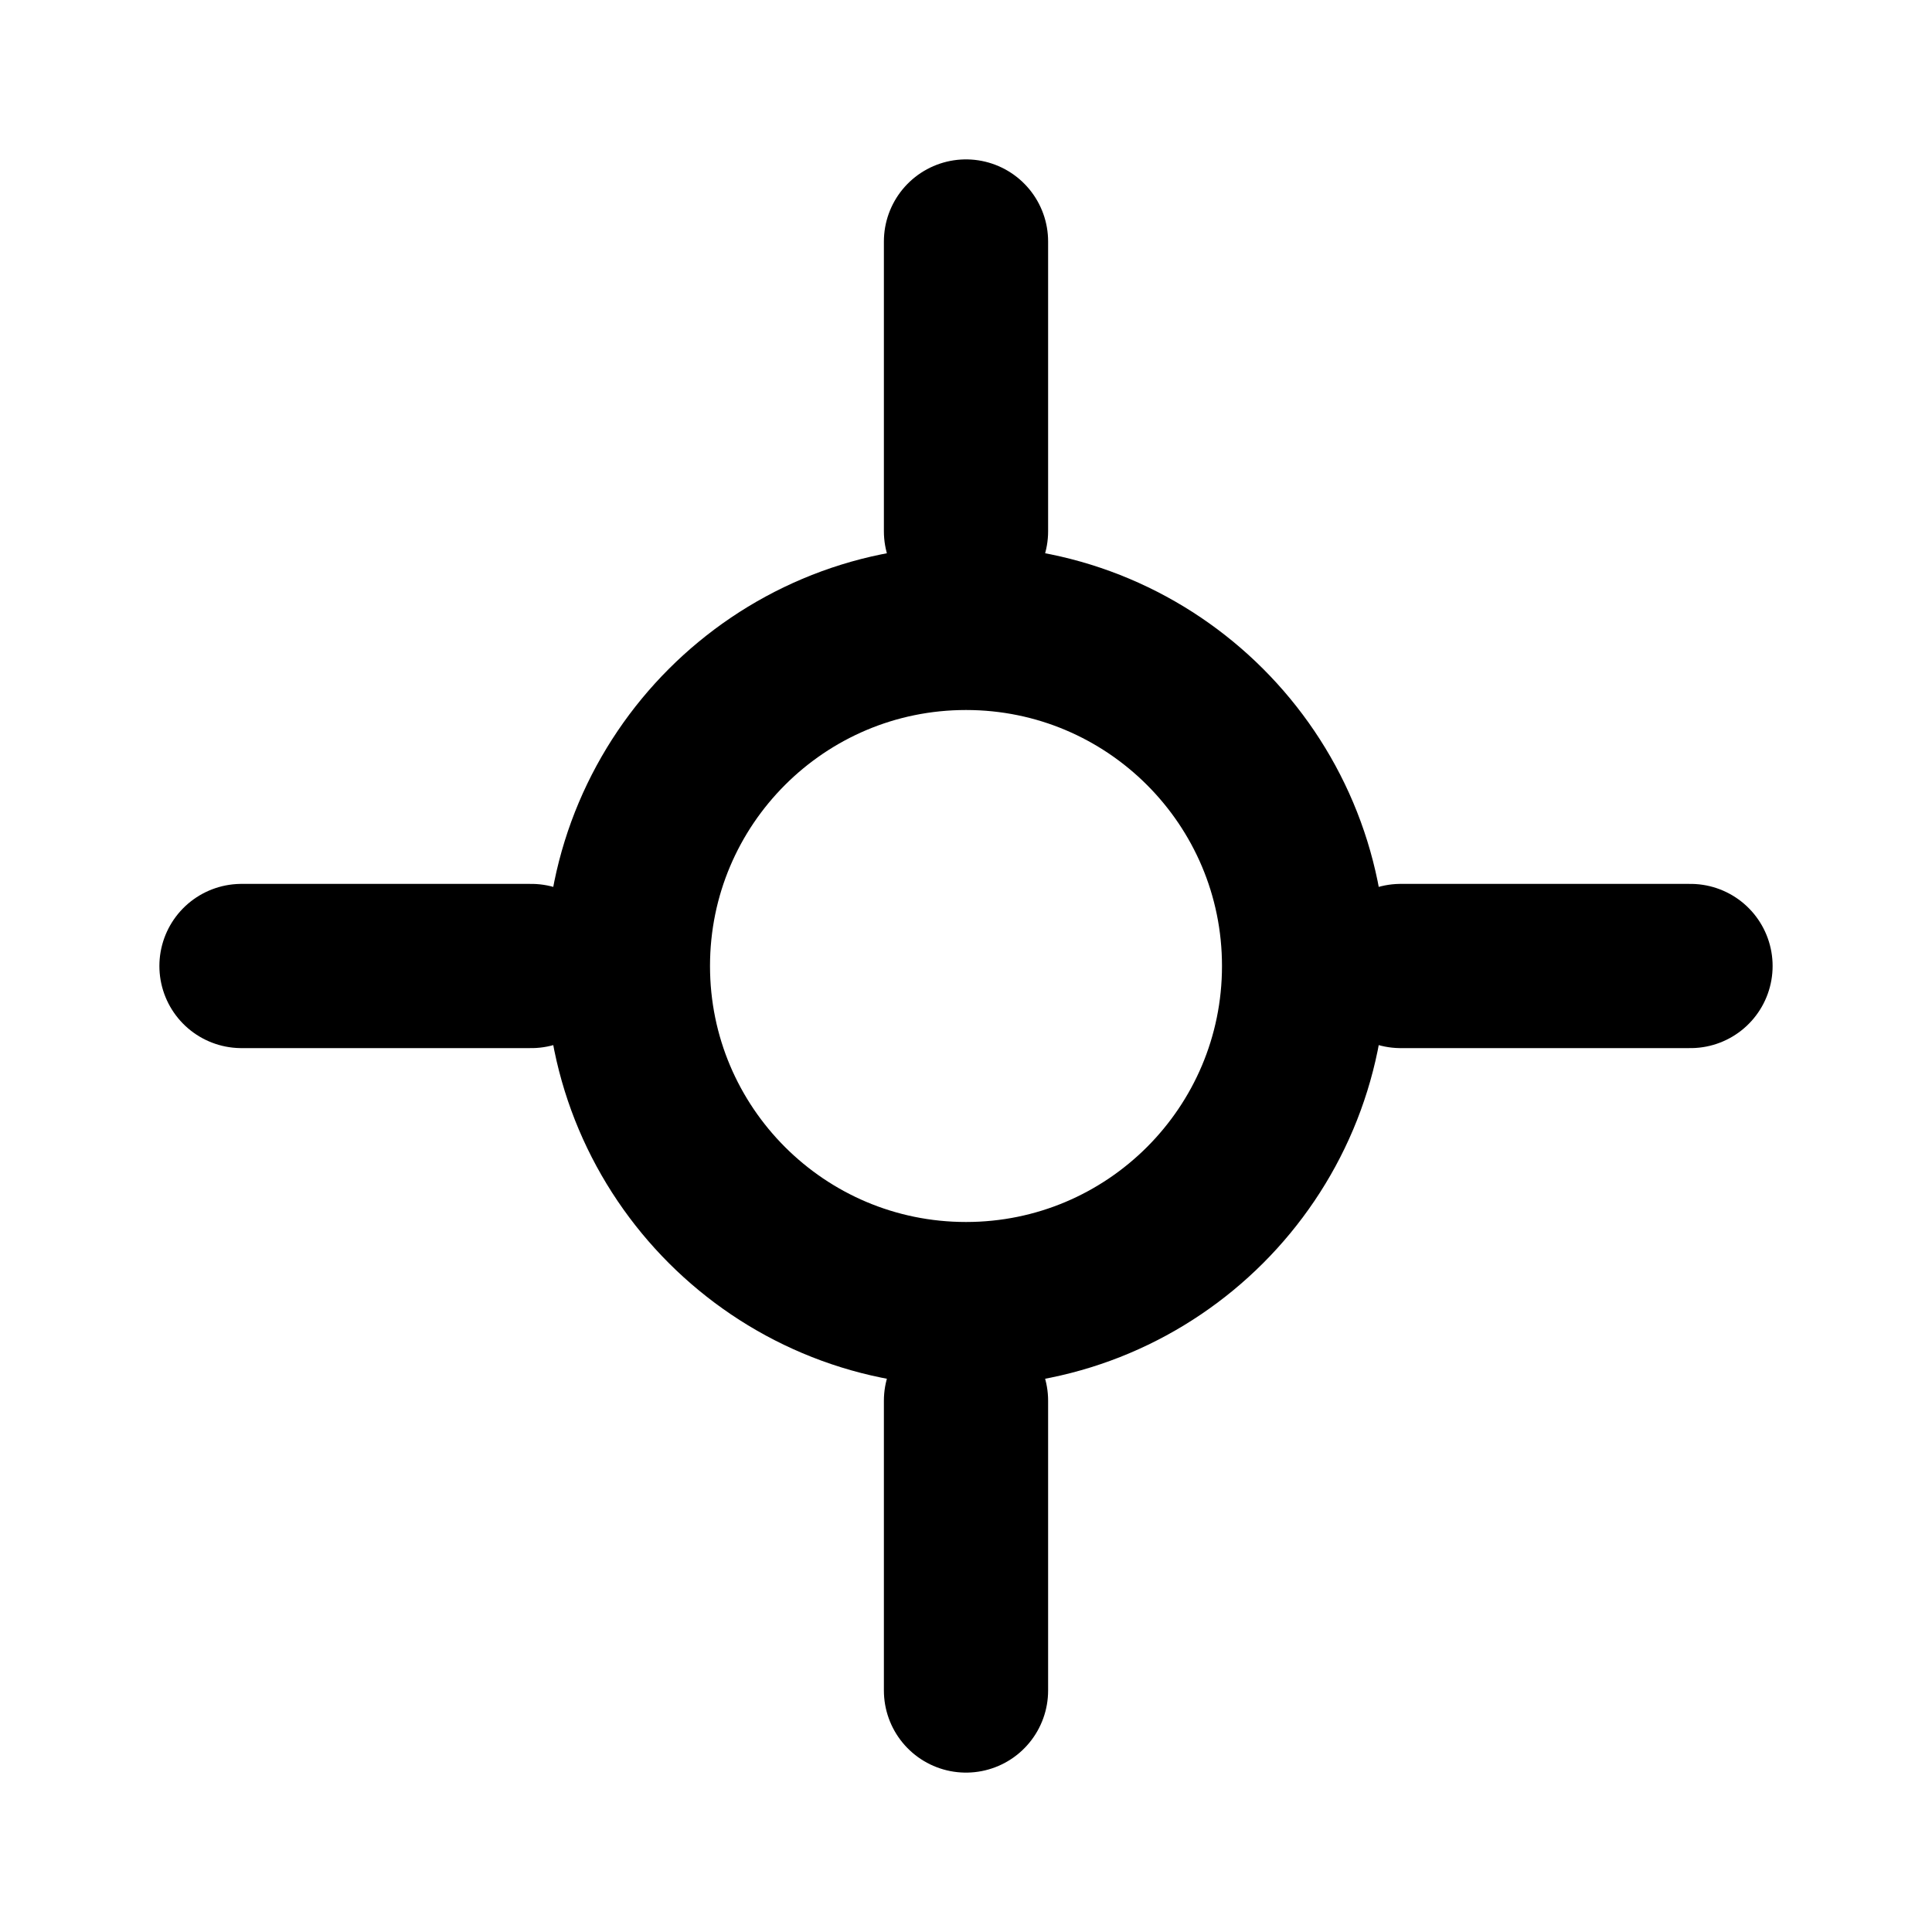
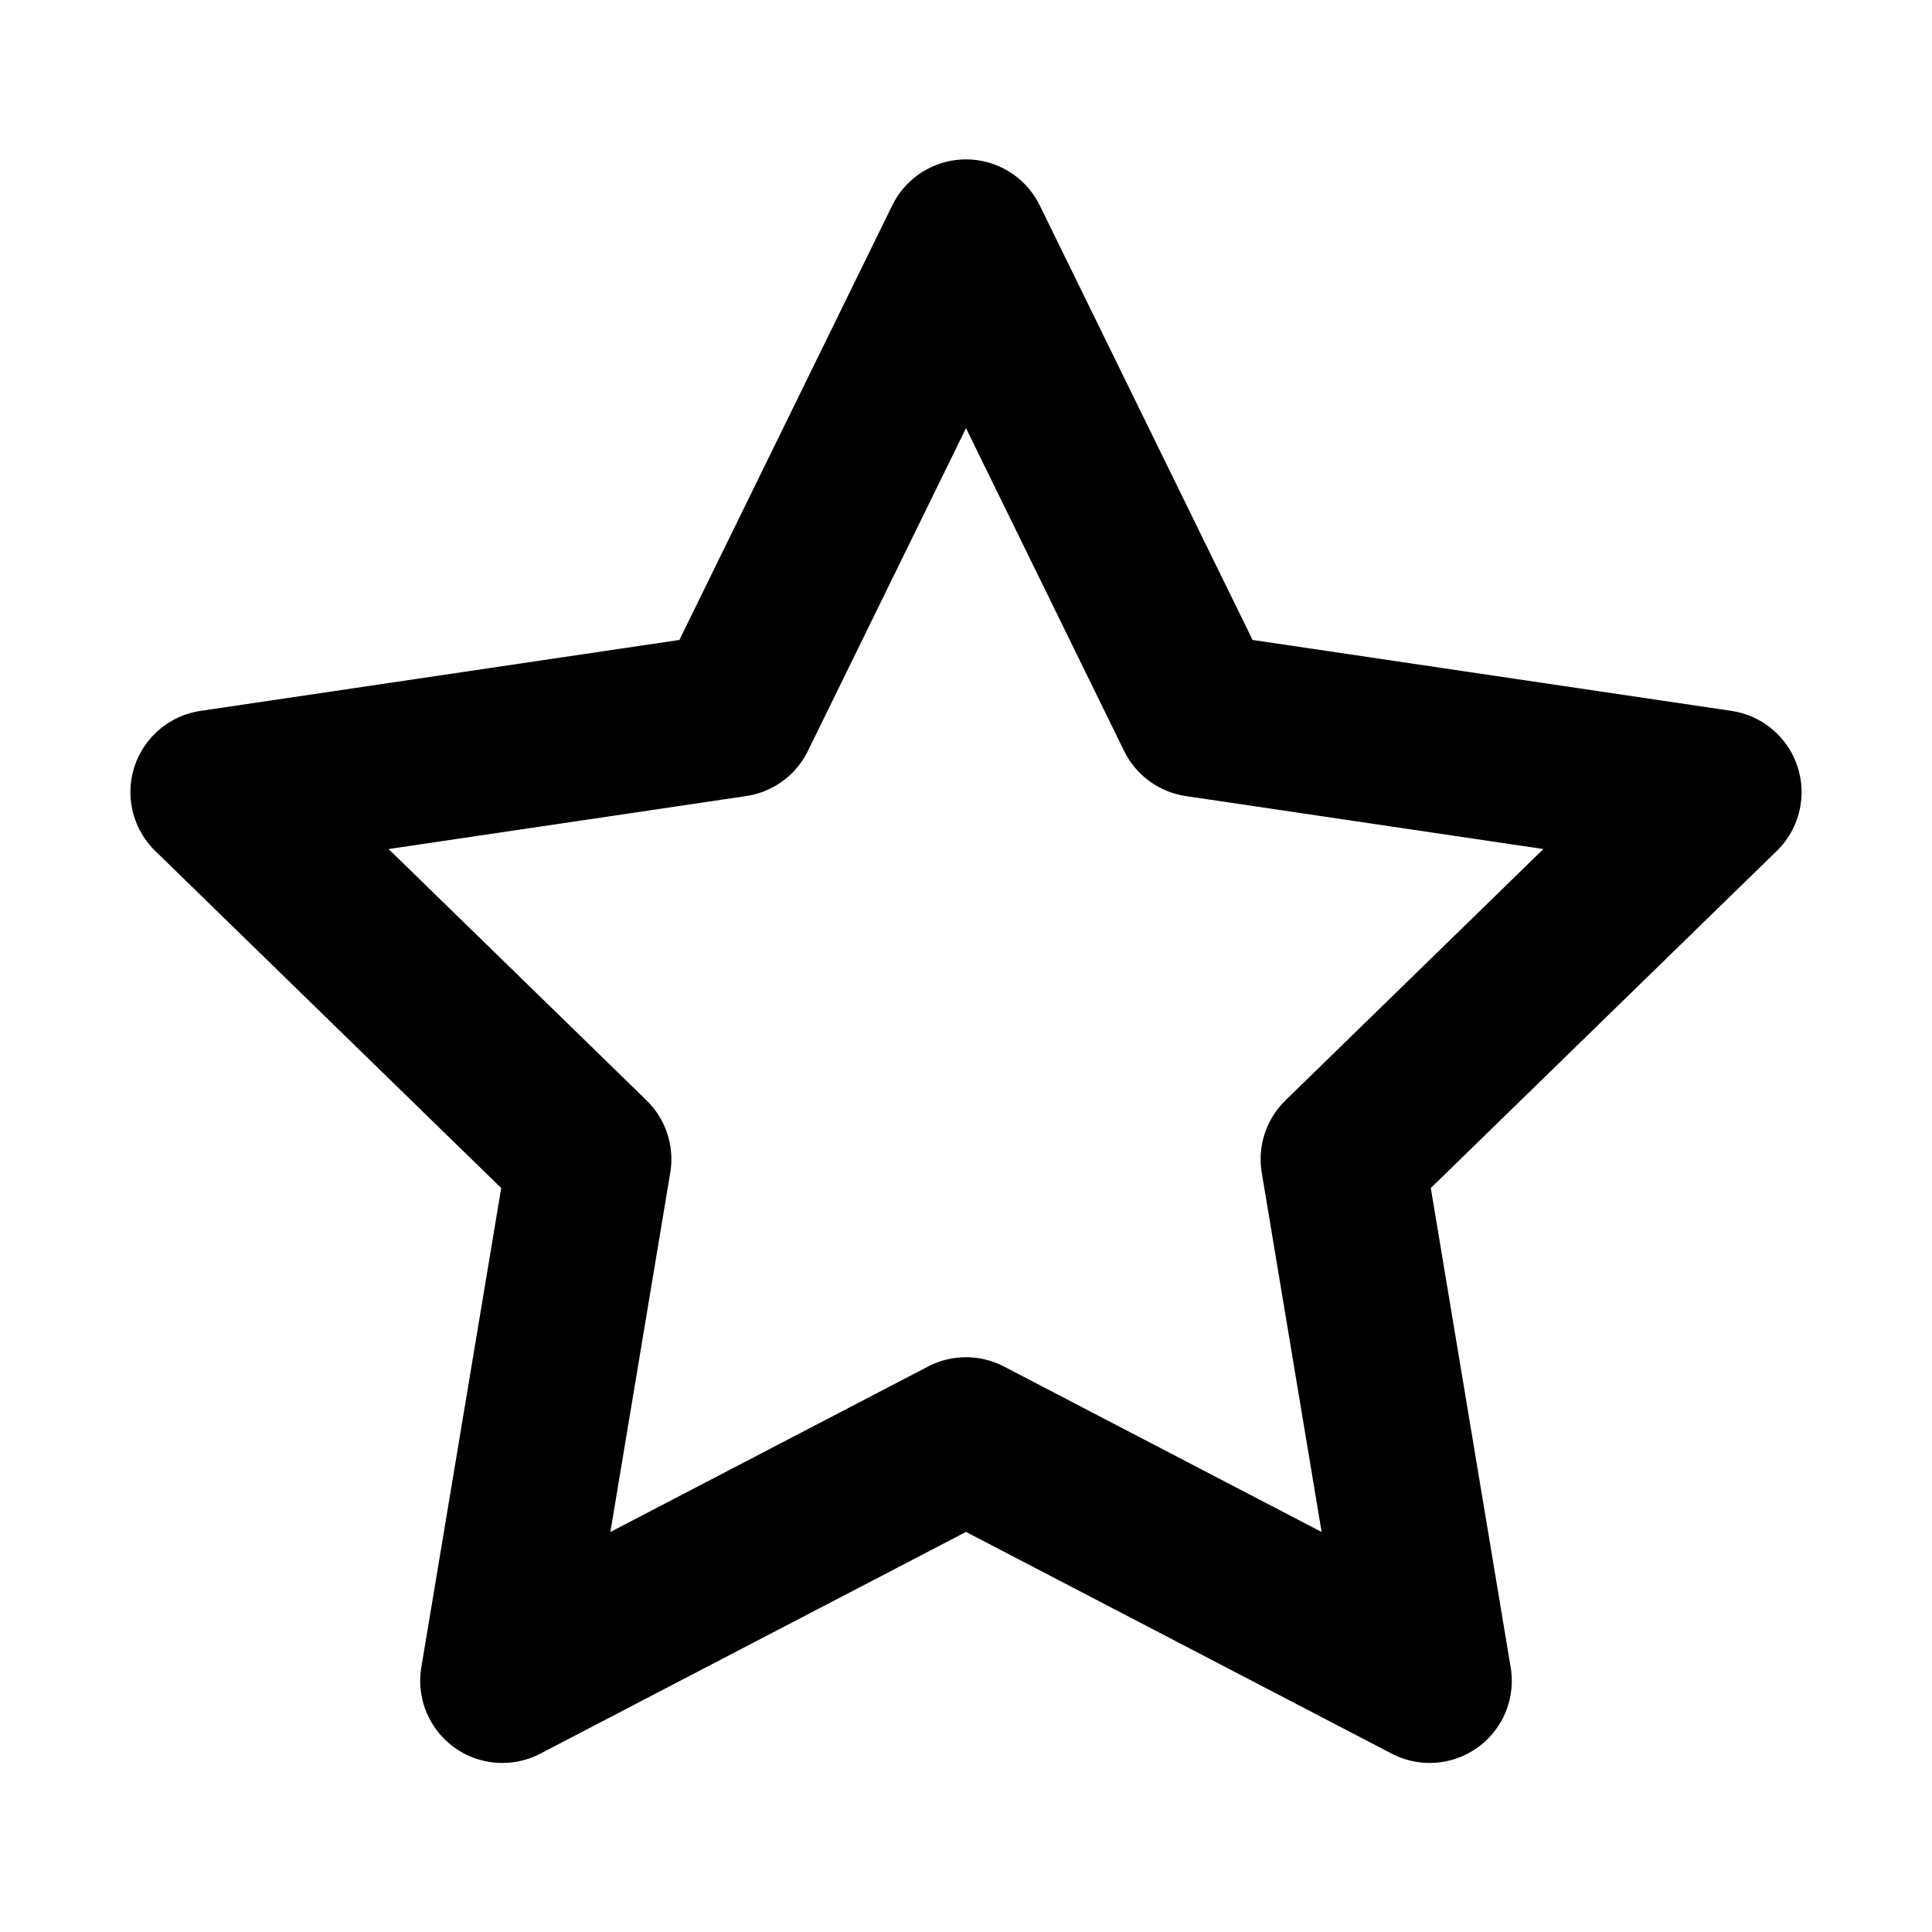
<svg xmlns="http://www.w3.org/2000/svg" viewBox="0 0 20 20" fill="none" stroke="currentColor" stroke-width="1.7" stroke-linecap="round" stroke-linejoin="round">
-   <path d="M10 2.5v3M10 14.5v3M2.5 10h3M14.5 10h3" />
-   <path d="M10 6.5a3.5 3.5 0 1 0 0 7 3.5 3.5 0 0 0 0-7z" />
+   <path d="M10 2.5l2.4 4.9 5.4.8-3.9 3.8.9 5.4-4.8-2.5-4.8 2.5.9-5.4-3.9-3.8 5.4-.8L10 2.5z" />
</svg>
